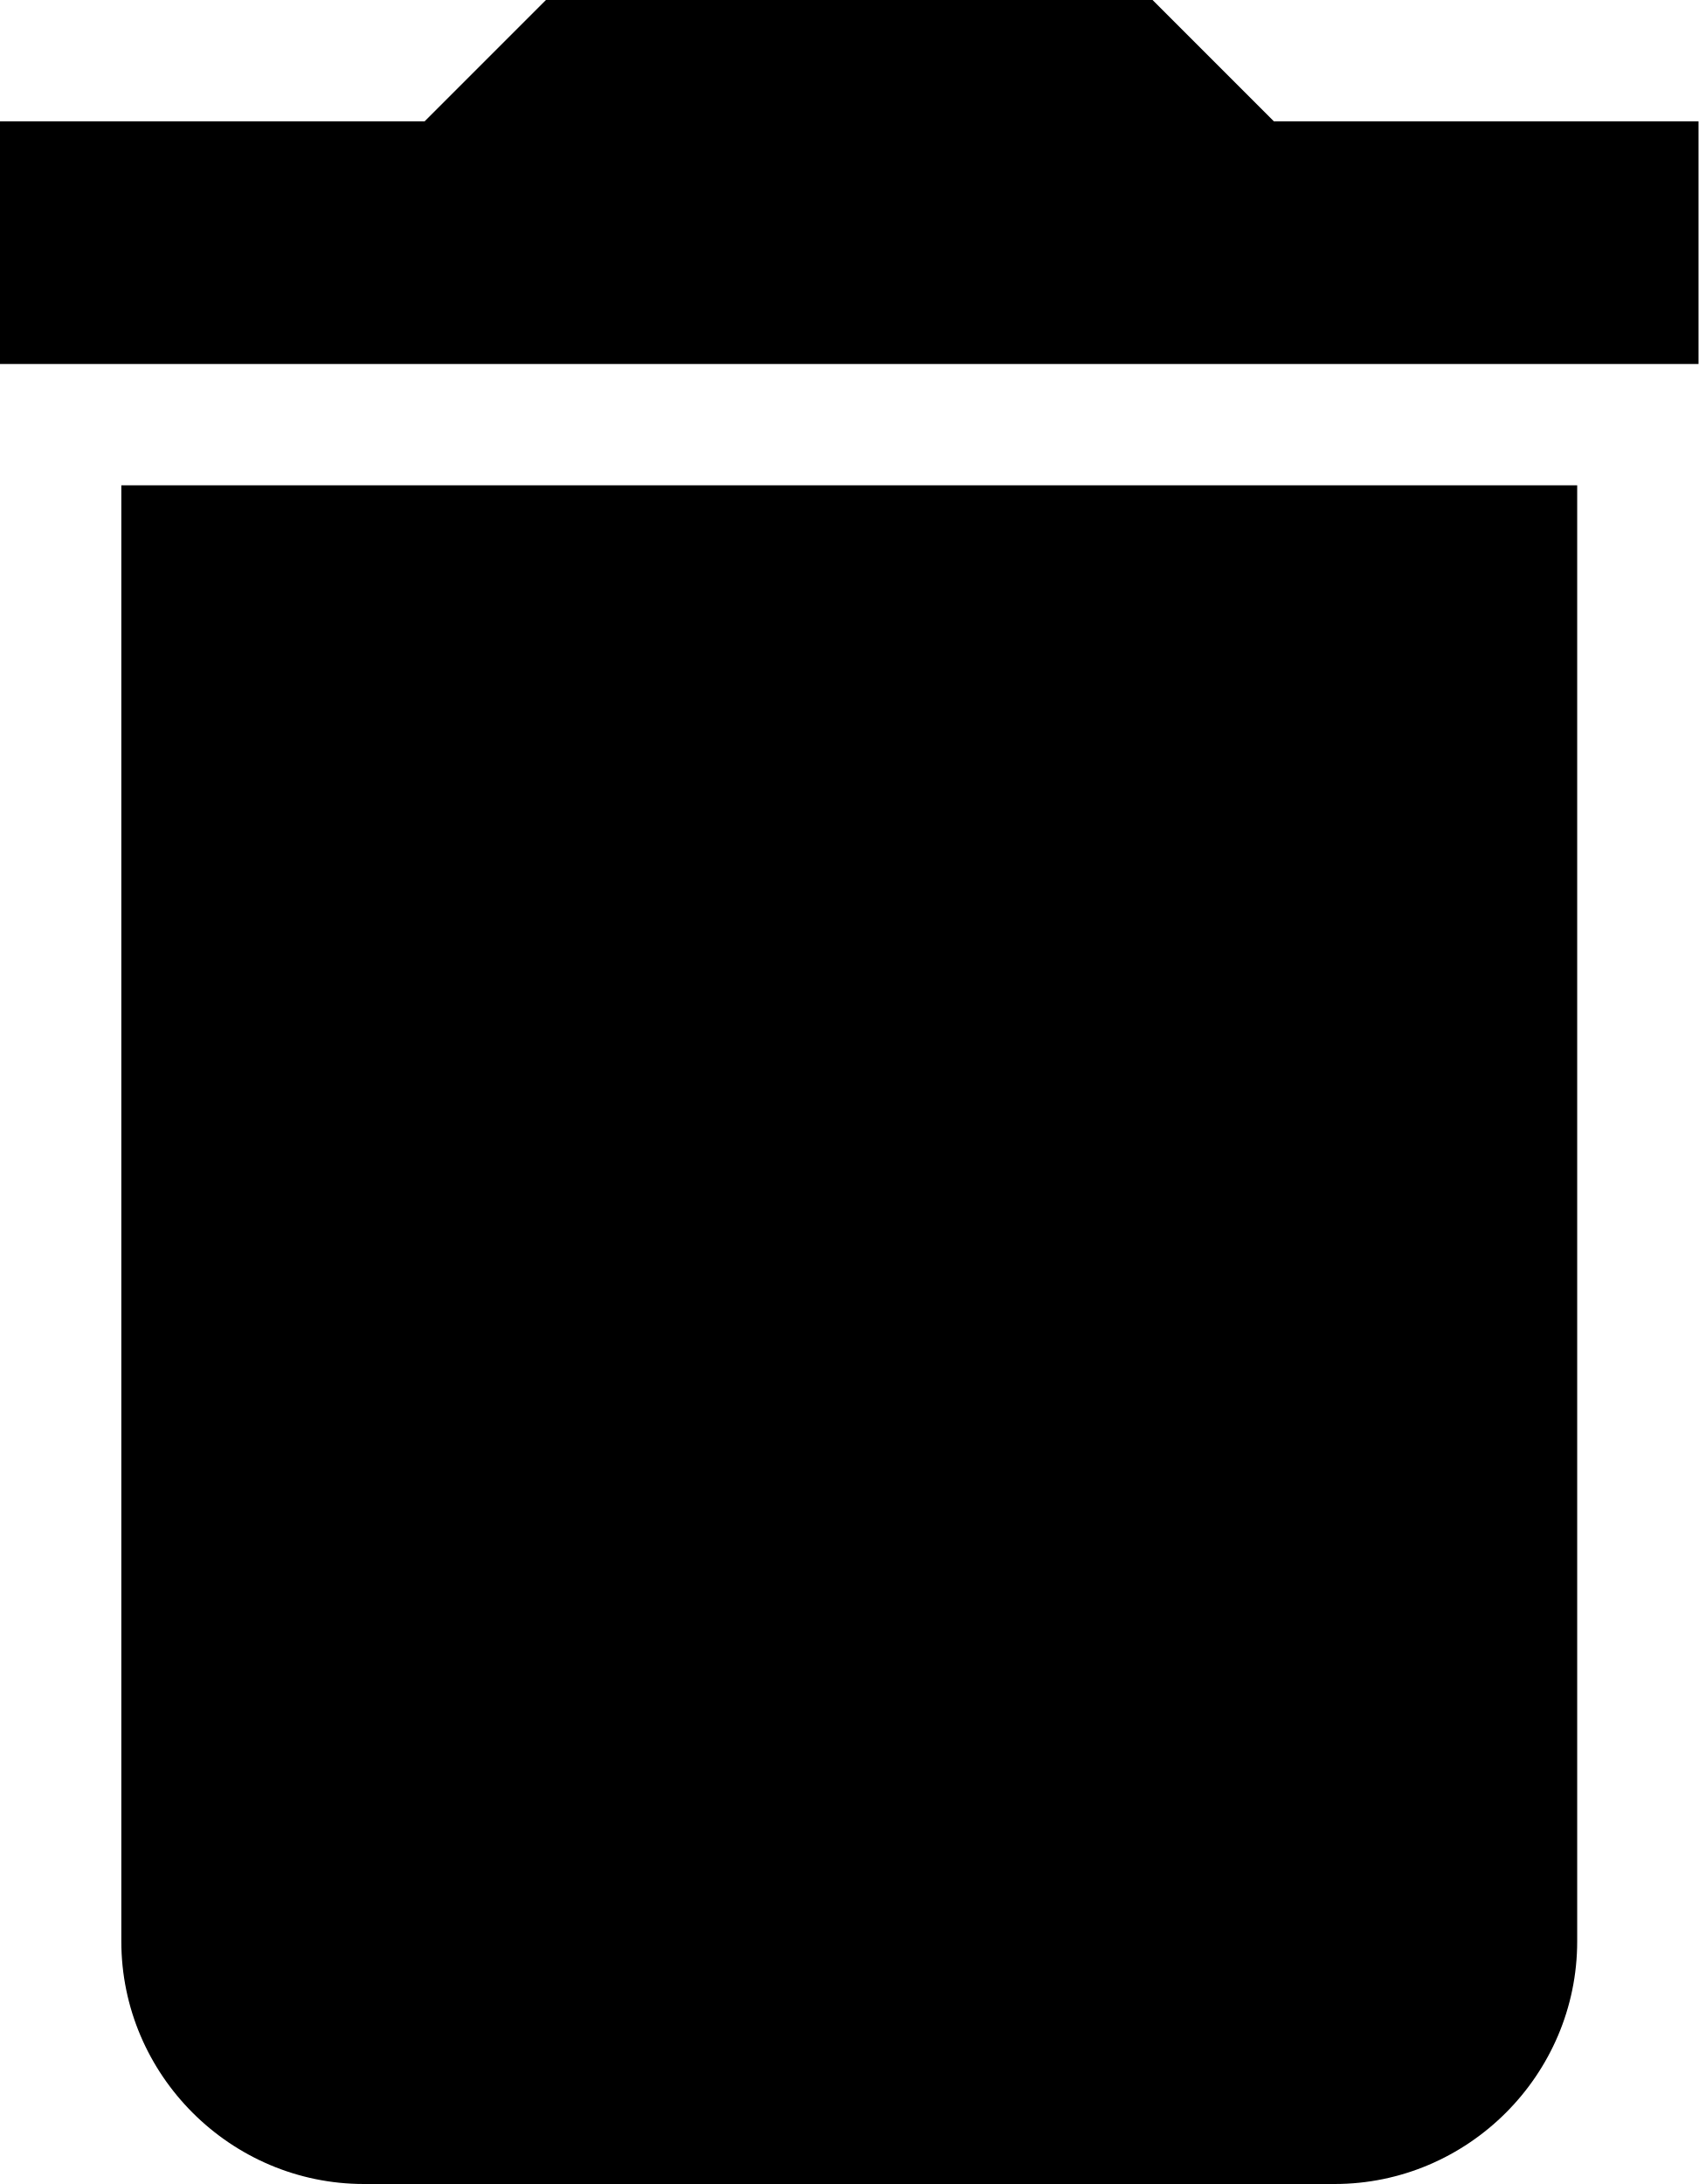
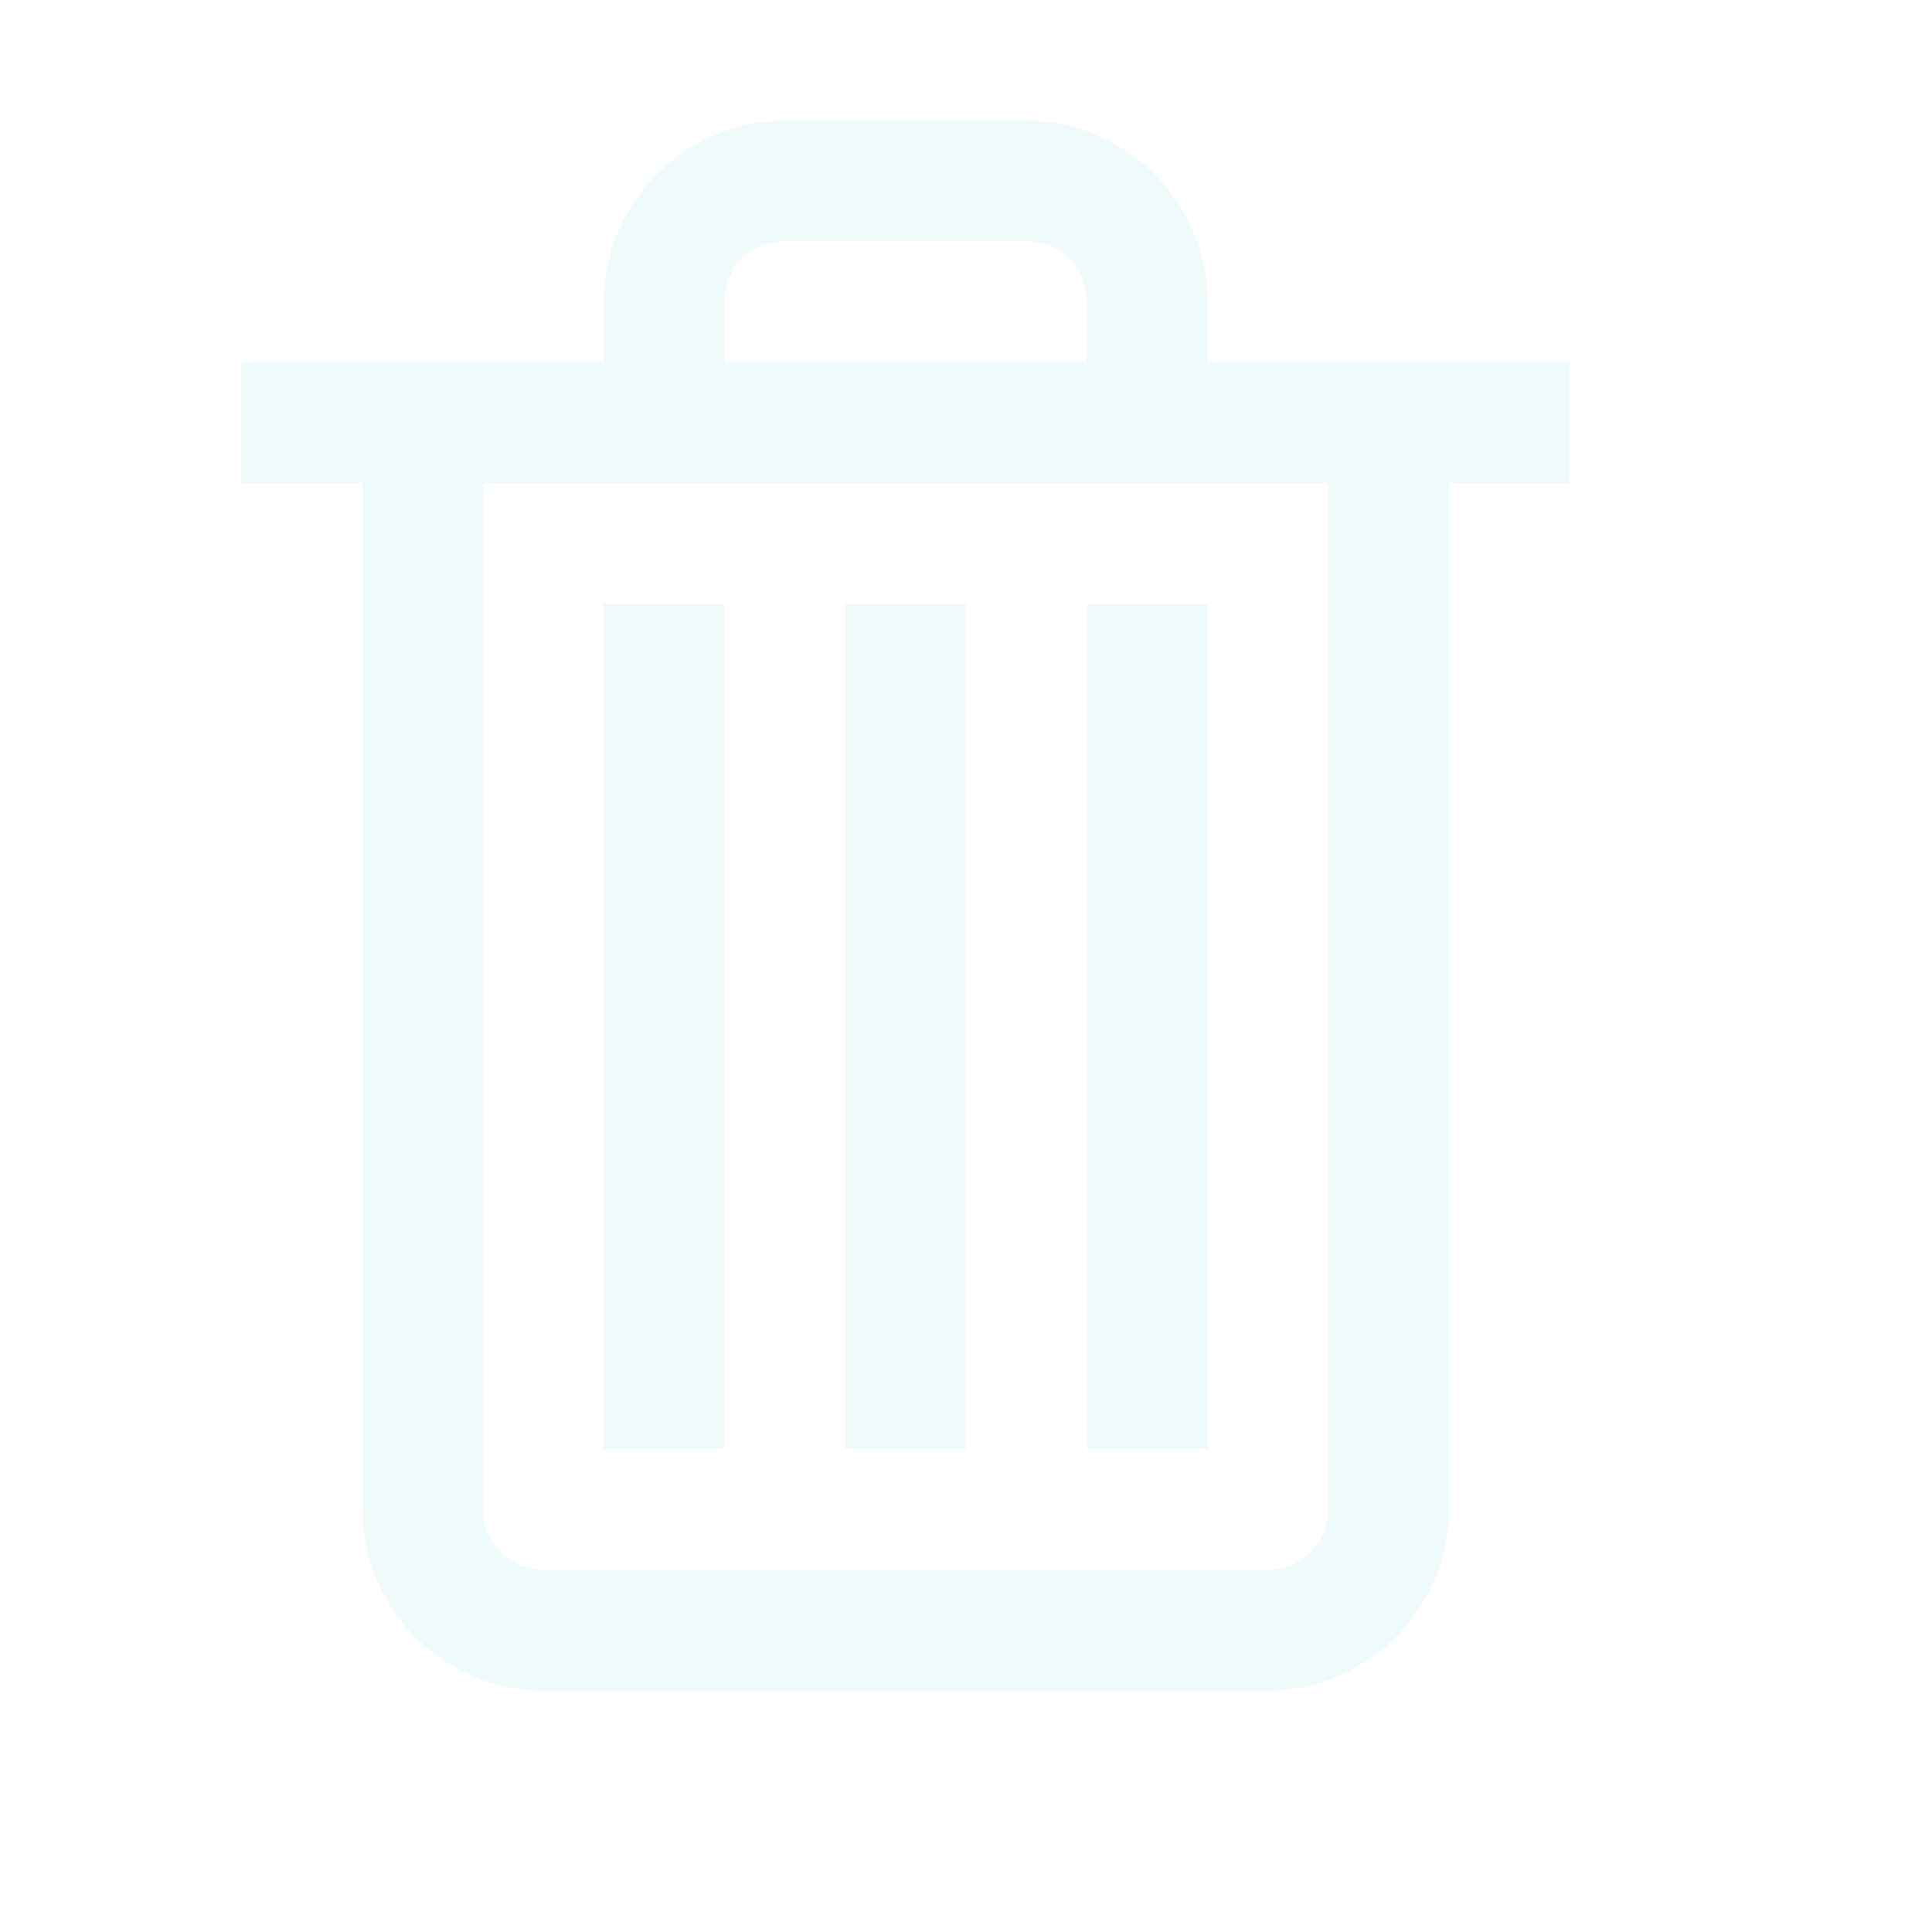
- <svg xmlns="http://www.w3.org/2000/svg" height="18px" version="1.1" viewBox="0 0 14 18" width="14px">
-   <defs />
-   <g fill="none" fill-rule="evenodd" id="Page-1" stroke="none" stroke-width="1">
-     <g fill="#000000" id="Core" transform="translate(-299, -129)">
-       <g id="delete" transform="translate(299, 129)">
-         <path d="M1,16 C1,17.1 1.9,18 3,18 L11,18 C12.1,18 13,17.1 13,16 L13,4 L1,4 L1,16 L1,16 Z M14,1 L10.5,1 L9.5,0 L4.5,0 L3.5,1 L0,1 L0,3 L14,3 L14,1 L14,1 Z" id="Shape" />
-       </g>
+ <svg xmlns="http://www.w3.org/2000/svg" viewBox="0,0,256,256" width="16px" height="16px" fill-rule="nonzero">
+   <g fill="#effbfb" fill-rule="nonzero" stroke="none" stroke-width="1" stroke-linecap="butt" stroke-linejoin="miter" stroke-miterlimit="10" stroke-dasharray="" stroke-dashoffset="0" font-family="none" font-weight="none" font-size="none" text-anchor="none" style="mix-blend-mode: normal">
+     <g transform="scale(16,16)">
+       <path d="M6.496,1c-0.82,0 -1.496,0.676 -1.496,1.496v0.504h-3v1h1v8.5c0,0.824 0.676,1.5 1.5,1.5h6c0.824,0 1.5,-0.676 1.5,-1.5v-8.5h1v-1h-3v-0.504c0,-0.82 -0.676,-1.496 -1.496,-1.496zM6.496,2h2.008c0.281,0 0.496,0.215 0.496,0.496v0.504h-3v-0.504c0,-0.281 0.215,-0.496 0.496,-0.496zM4,4h7v8.5c0,0.281 -0.219,0.5 -0.5,0.5h-6c-0.281,0 -0.5,-0.219 -0.5,-0.5zM5,5v7h1v-7zM7,5v7h1v-7zM9,5v7h1v-7z" />
    </g>
  </g>
</svg>
